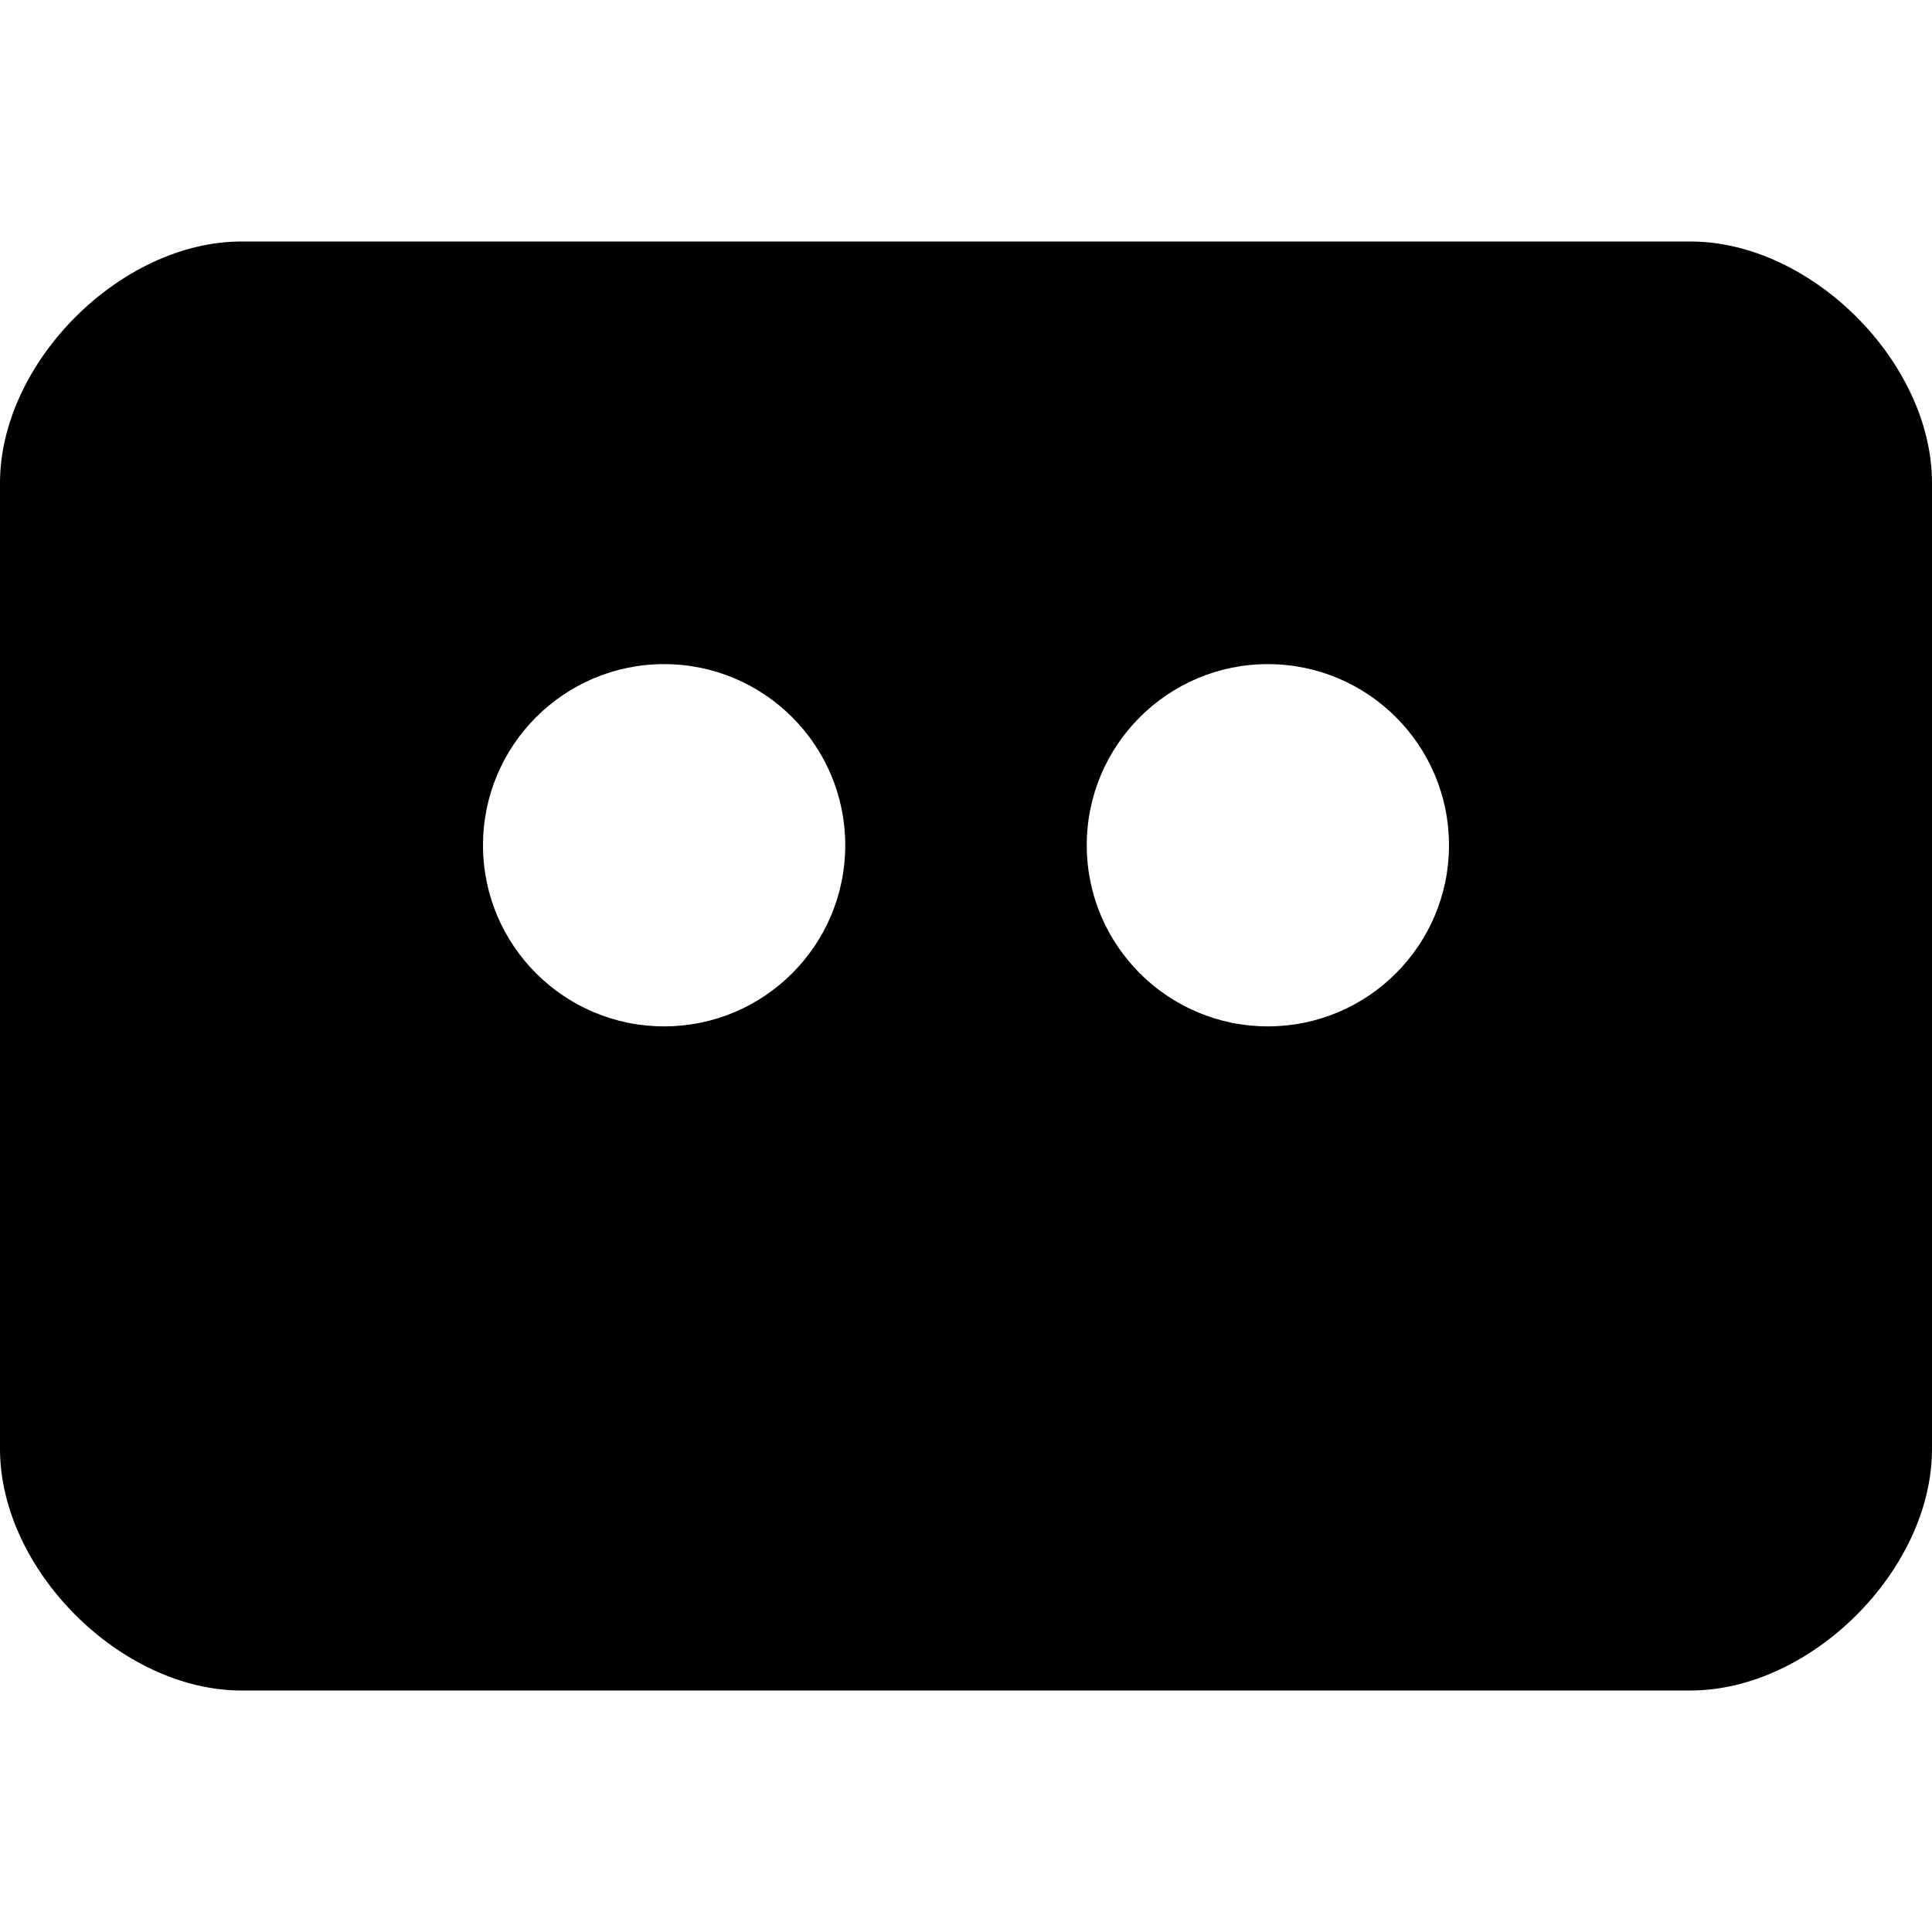
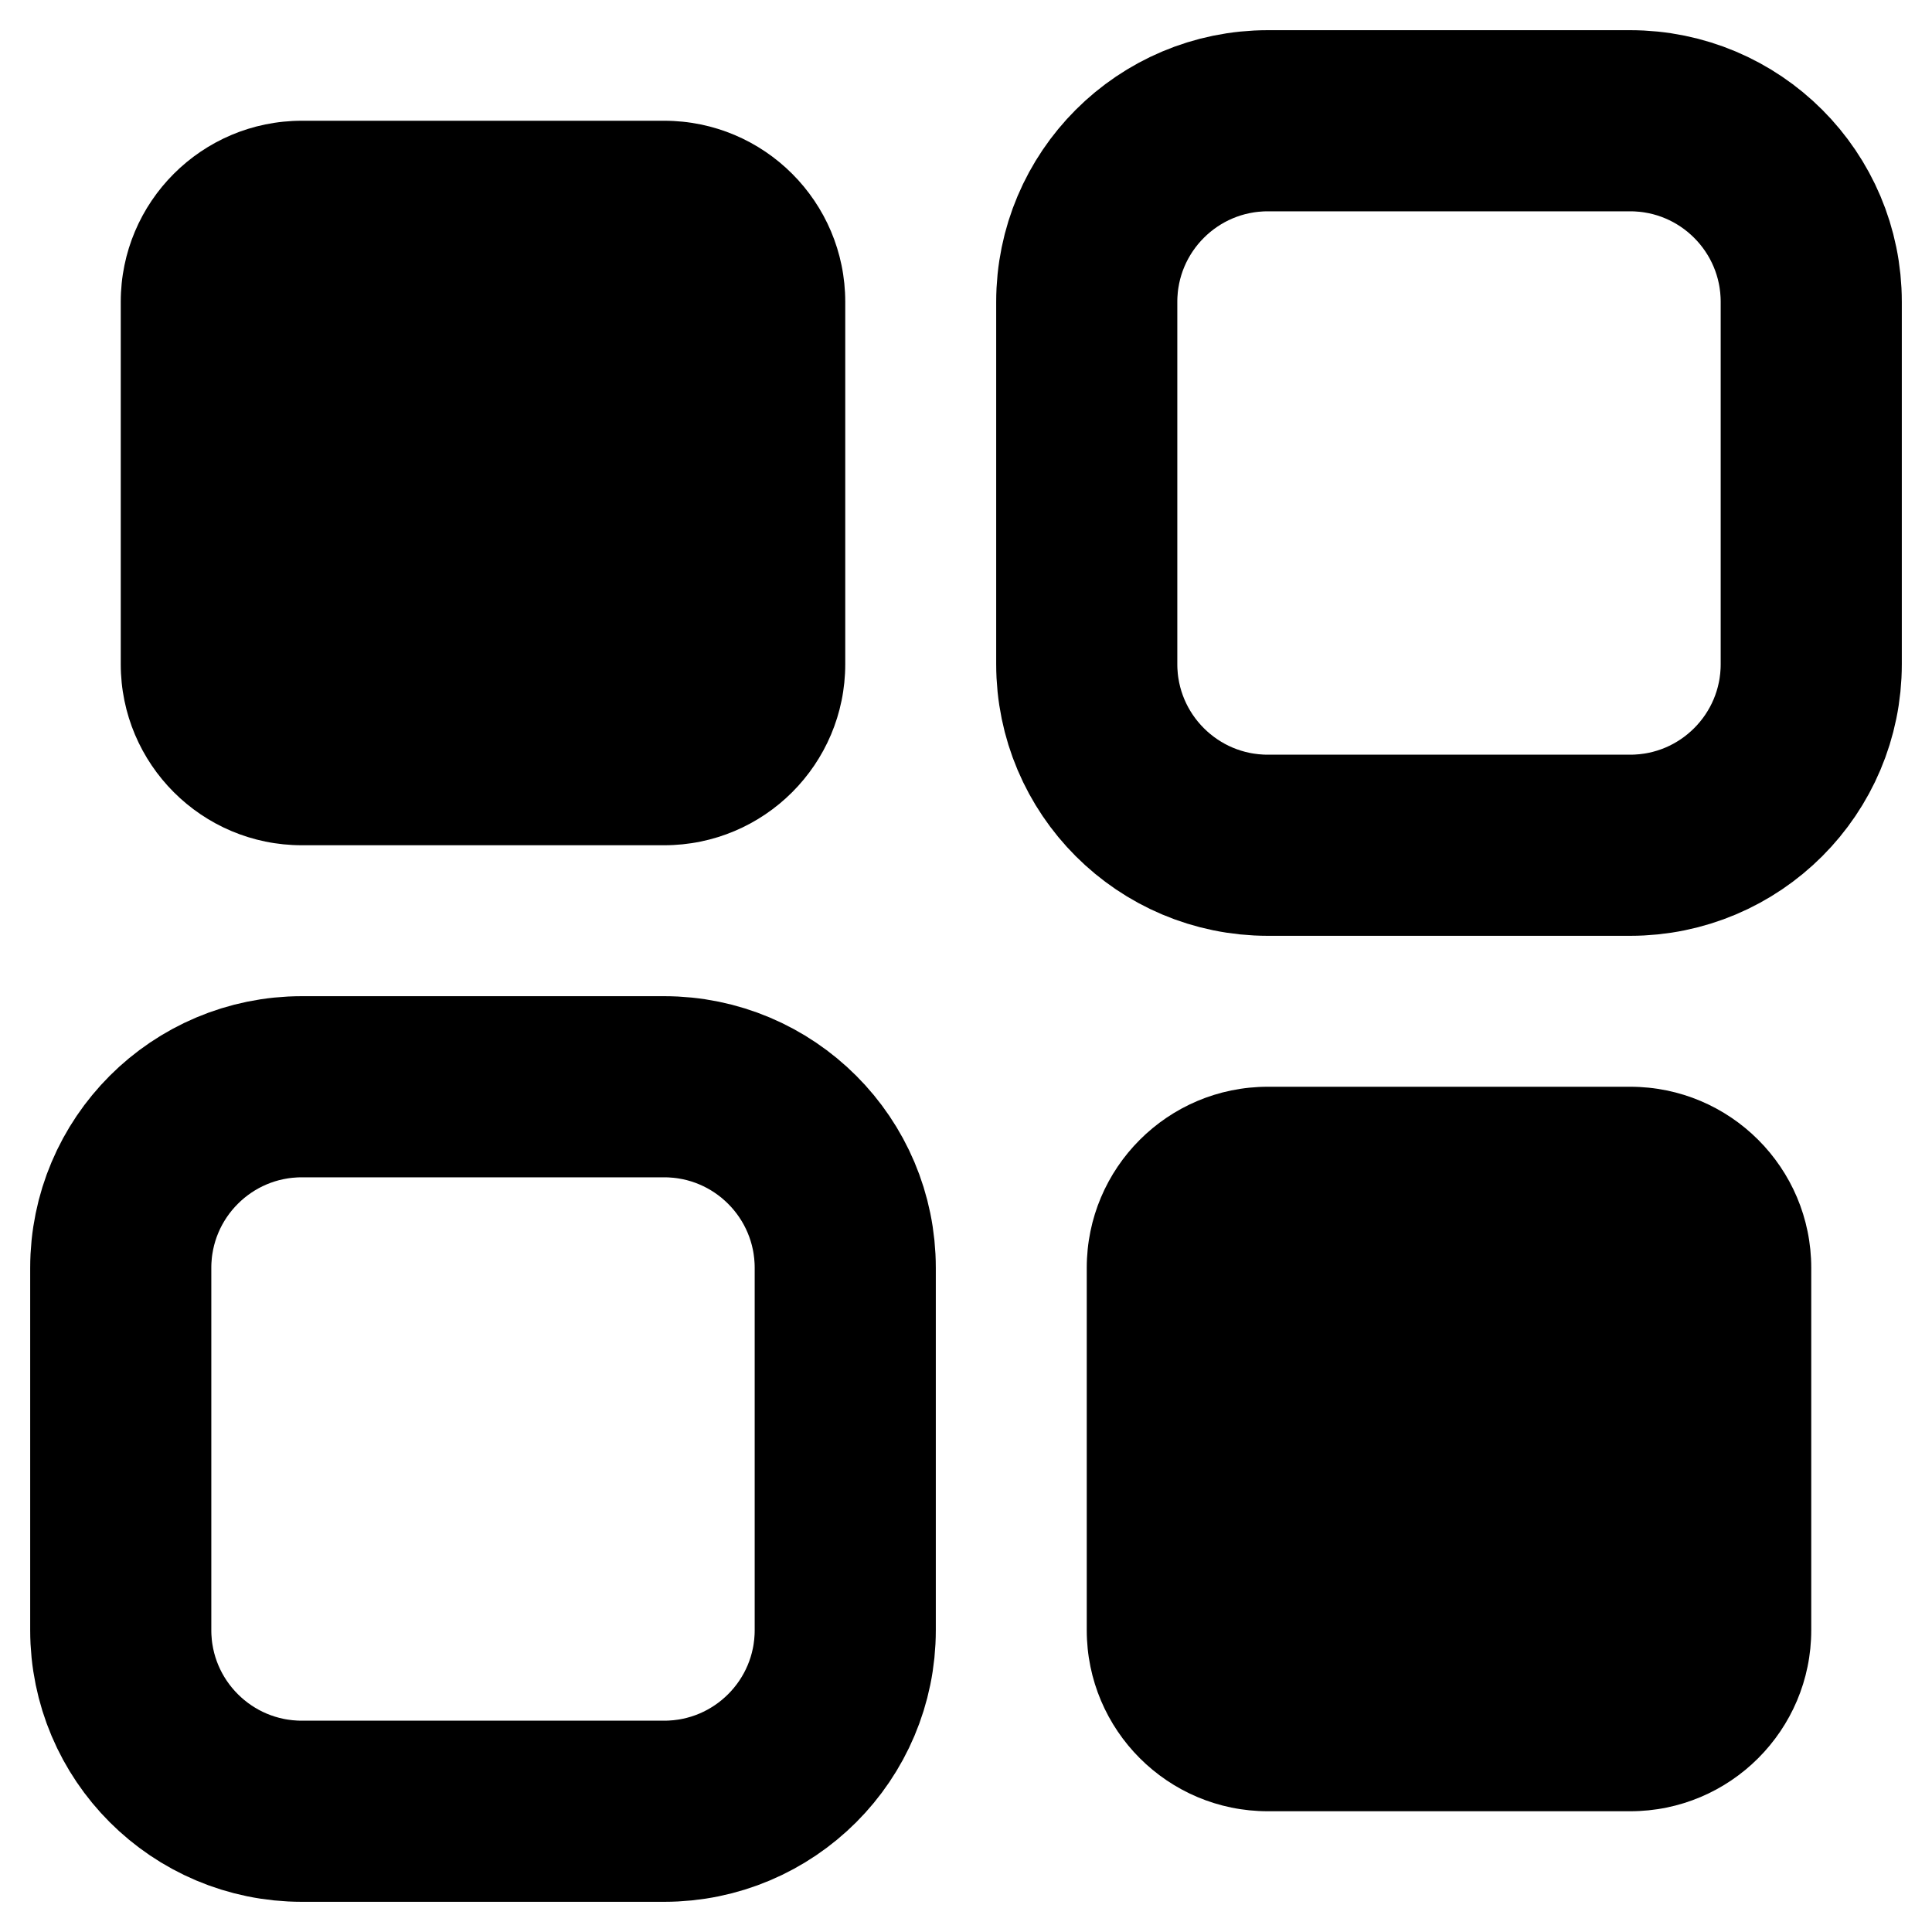
<svg xmlns="http://www.w3.org/2000/svg" width="16" height="16" viewBox="0 0 16 16" fill="none">
-   <path fill-rule="evenodd" clip-rule="evenodd" d="M2 2C1 2 0 3 0 4V12C0 13 1 14 2 14H14C15 14 16 13 16 12V4C16 3 15 2 14 2H2ZM5.5 8.5C6.328 8.5 7 7.828 7 7C7 6.172 6.328 5.5 5.5 5.5C4.672 5.5 4 6.172 4 7C4 7.828 4.672 8.5 5.5 8.5ZM10.5 8.5C11.328 8.5 12 7.828 12 7C12 6.172 11.328 5.5 10.5 5.5C9.672 5.5 9 6.172 9 7C9 7.828 9.672 8.5 10.5 8.5Z" fill="black" />
+   <rect x="1" y="1" width="6" height="6" rx="1.5" fill="black" />
+   <rect x="9" y="9" width="6" height="6" rx="1.5" fill="black" />
+   <rect x="9" y="1" width="6" height="6" rx="1.5" stroke="black" stroke-width="1.5" fill="none" />
+   <rect x="1" y="9" width="6" height="6" rx="1.5" stroke="black" stroke-width="1.5" fill="none" />
</svg>
